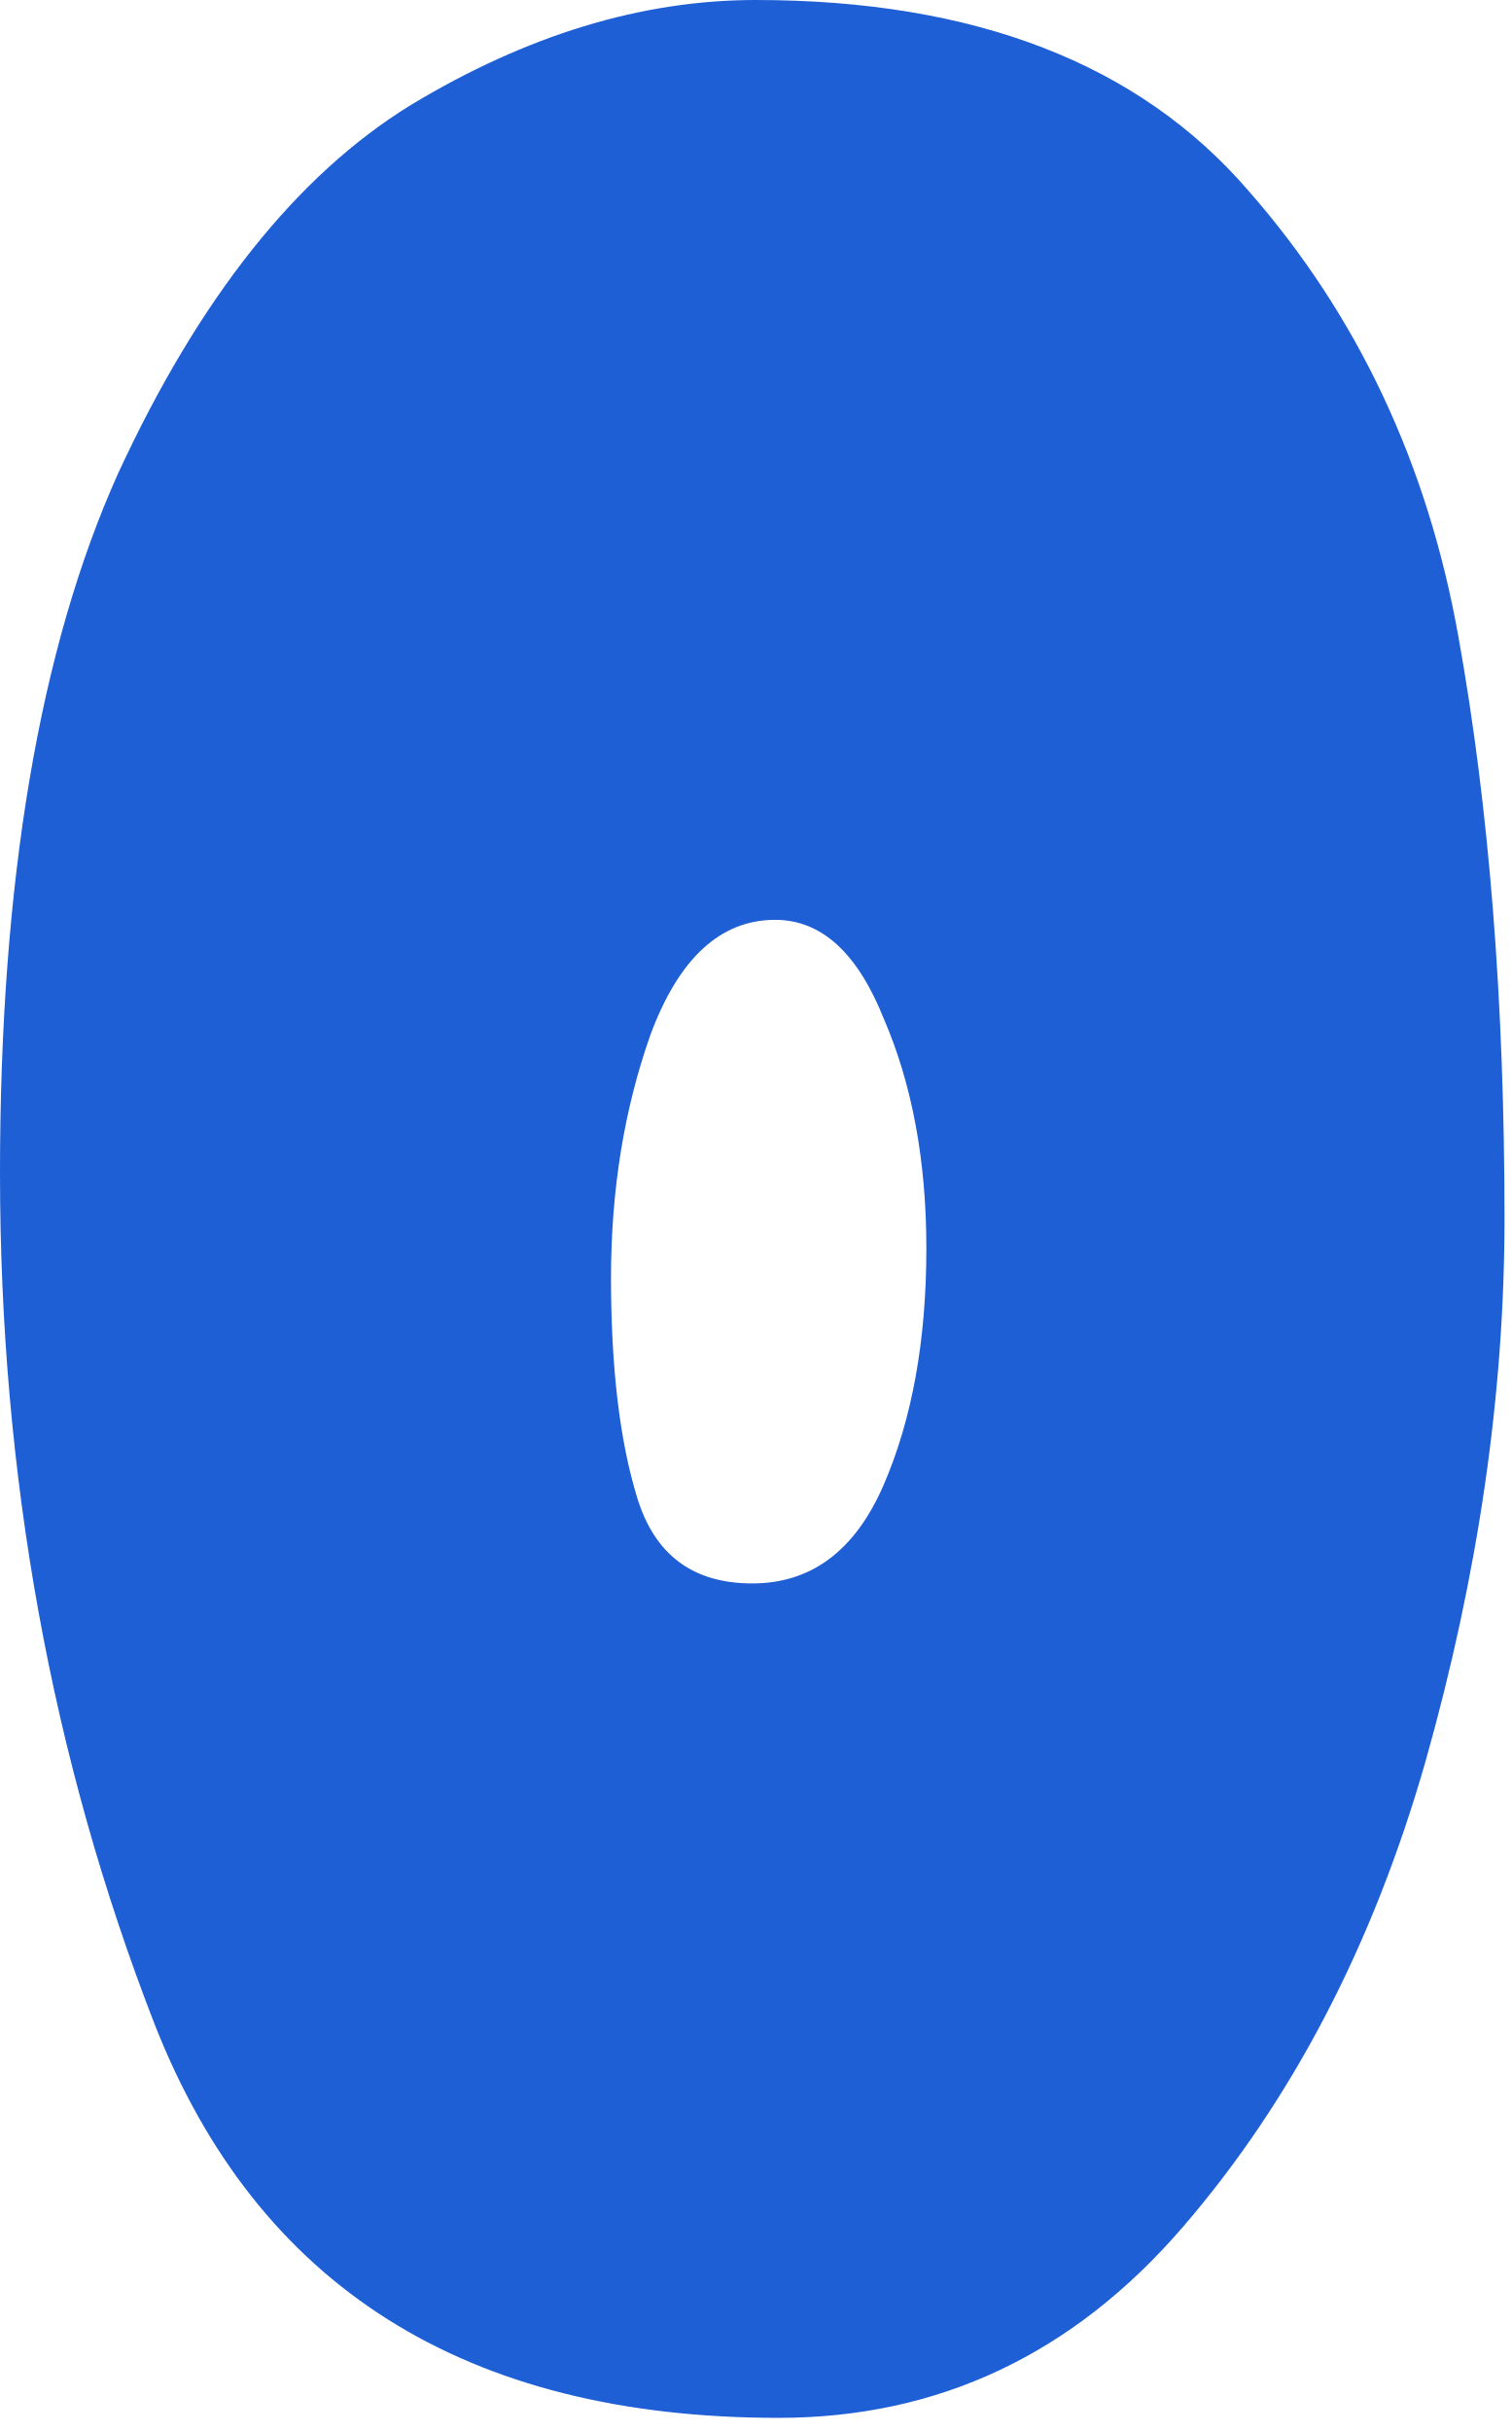
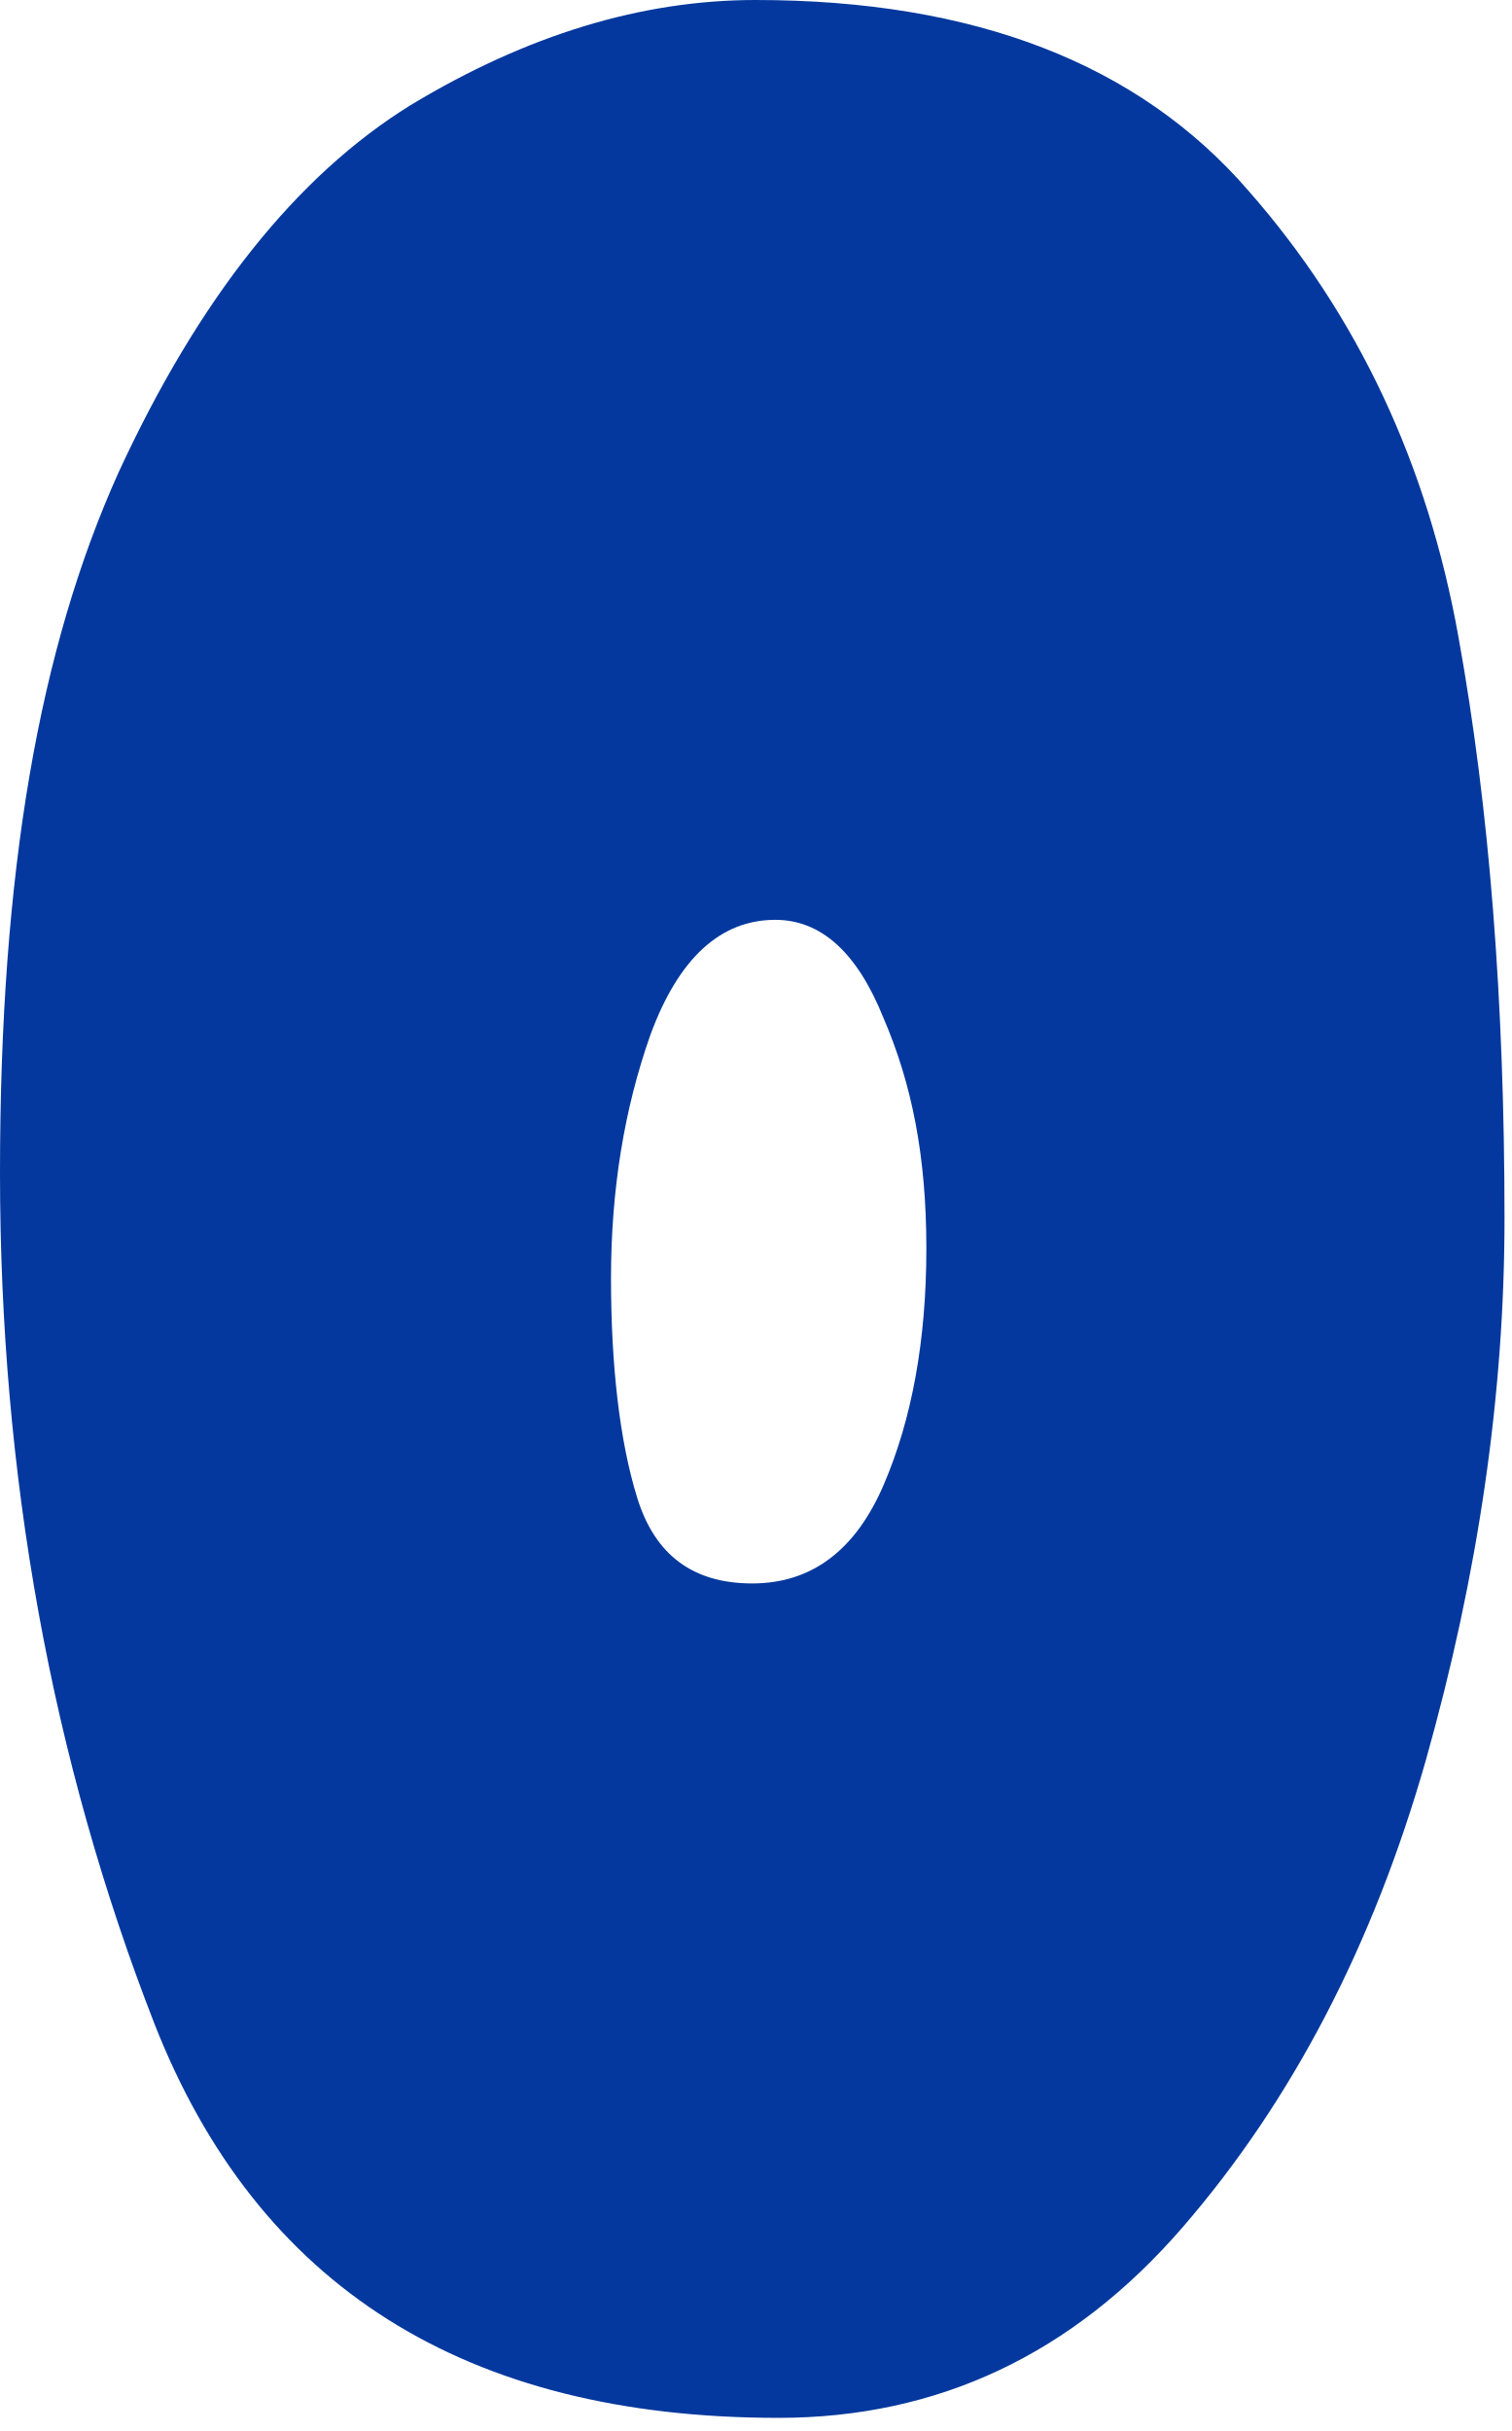
- <svg xmlns="http://www.w3.org/2000/svg" width="23" height="37" viewBox="0 0 23 37" fill="none">
-   <path d="M11.85 36.8C7.083 36.8 3.917 34.8 2.35 30.8C0.783 26.767 0 22.45 0 17.85C0 13.417 0.6 9.867 1.8 7.2C3.033 4.533 4.517 2.667 6.25 1.6C8.017 0.533 9.767 0 11.5 0C14.833 0 17.333 0.967 19 2.9C20.667 4.8 21.733 7.067 22.2 9.7C22.667 12.3 22.9 15.25 22.9 18.55C22.9 21.217 22.5 23.967 21.7 26.8C20.9 29.6 19.667 31.967 18 33.9C16.333 35.833 14.283 36.8 11.85 36.8ZM11.45 24.1C12.35 24.1 13.017 23.6 13.45 22.6C13.883 21.6 14.1 20.4 14.1 19C14.1 17.667 13.883 16.5 13.45 15.5C13.05 14.5 12.5 14 11.8 14C10.967 14 10.333 14.583 9.9 15.75C9.5 16.883 9.3 18.117 9.3 19.45C9.3 20.817 9.433 21.933 9.7 22.8C9.967 23.667 10.55 24.1 11.45 24.1Z" fill="#1E5FD6" />
+ <svg xmlns="http://www.w3.org/2000/svg" id="Layer_1" version="1.1" viewBox="0 0 23 37">
+   <defs>
+     <style>
+       .st0 {
+         fill: #04389e;
+       }
+     </style>
+   </defs>
+   <path class="st0" d="M11.85,36.8c-4.77,0-7.93-2-9.5-6C.78,26.77,0,22.45,0,17.85s.6-7.98,1.8-10.65c1.23-2.67,2.72-4.53,4.45-5.6,1.77-1.07,3.52-1.6,5.25-1.6,3.33,0,5.83.97,7.5,2.9,1.67,1.9,2.73,4.17,3.2,6.8.47,2.6.7,5.55.7,8.85,0,2.67-.4,5.42-1.2,8.25-.8,2.8-2.03,5.17-3.7,7.1-1.67,1.93-3.72,2.9-6.15,2.9ZM11.45,24.1c.9,0,1.57-.5,2-1.5s.65-2.2.65-3.6-.22-2.5-.65-3.5c-.4-1-.95-1.5-1.65-1.5-.83,0-1.47.58-1.9,1.75-.4,1.13-.6,2.37-.6,3.7s.13,2.48.4,3.35c.27.87.85,1.3,1.75,1.3Z" />
</svg>
